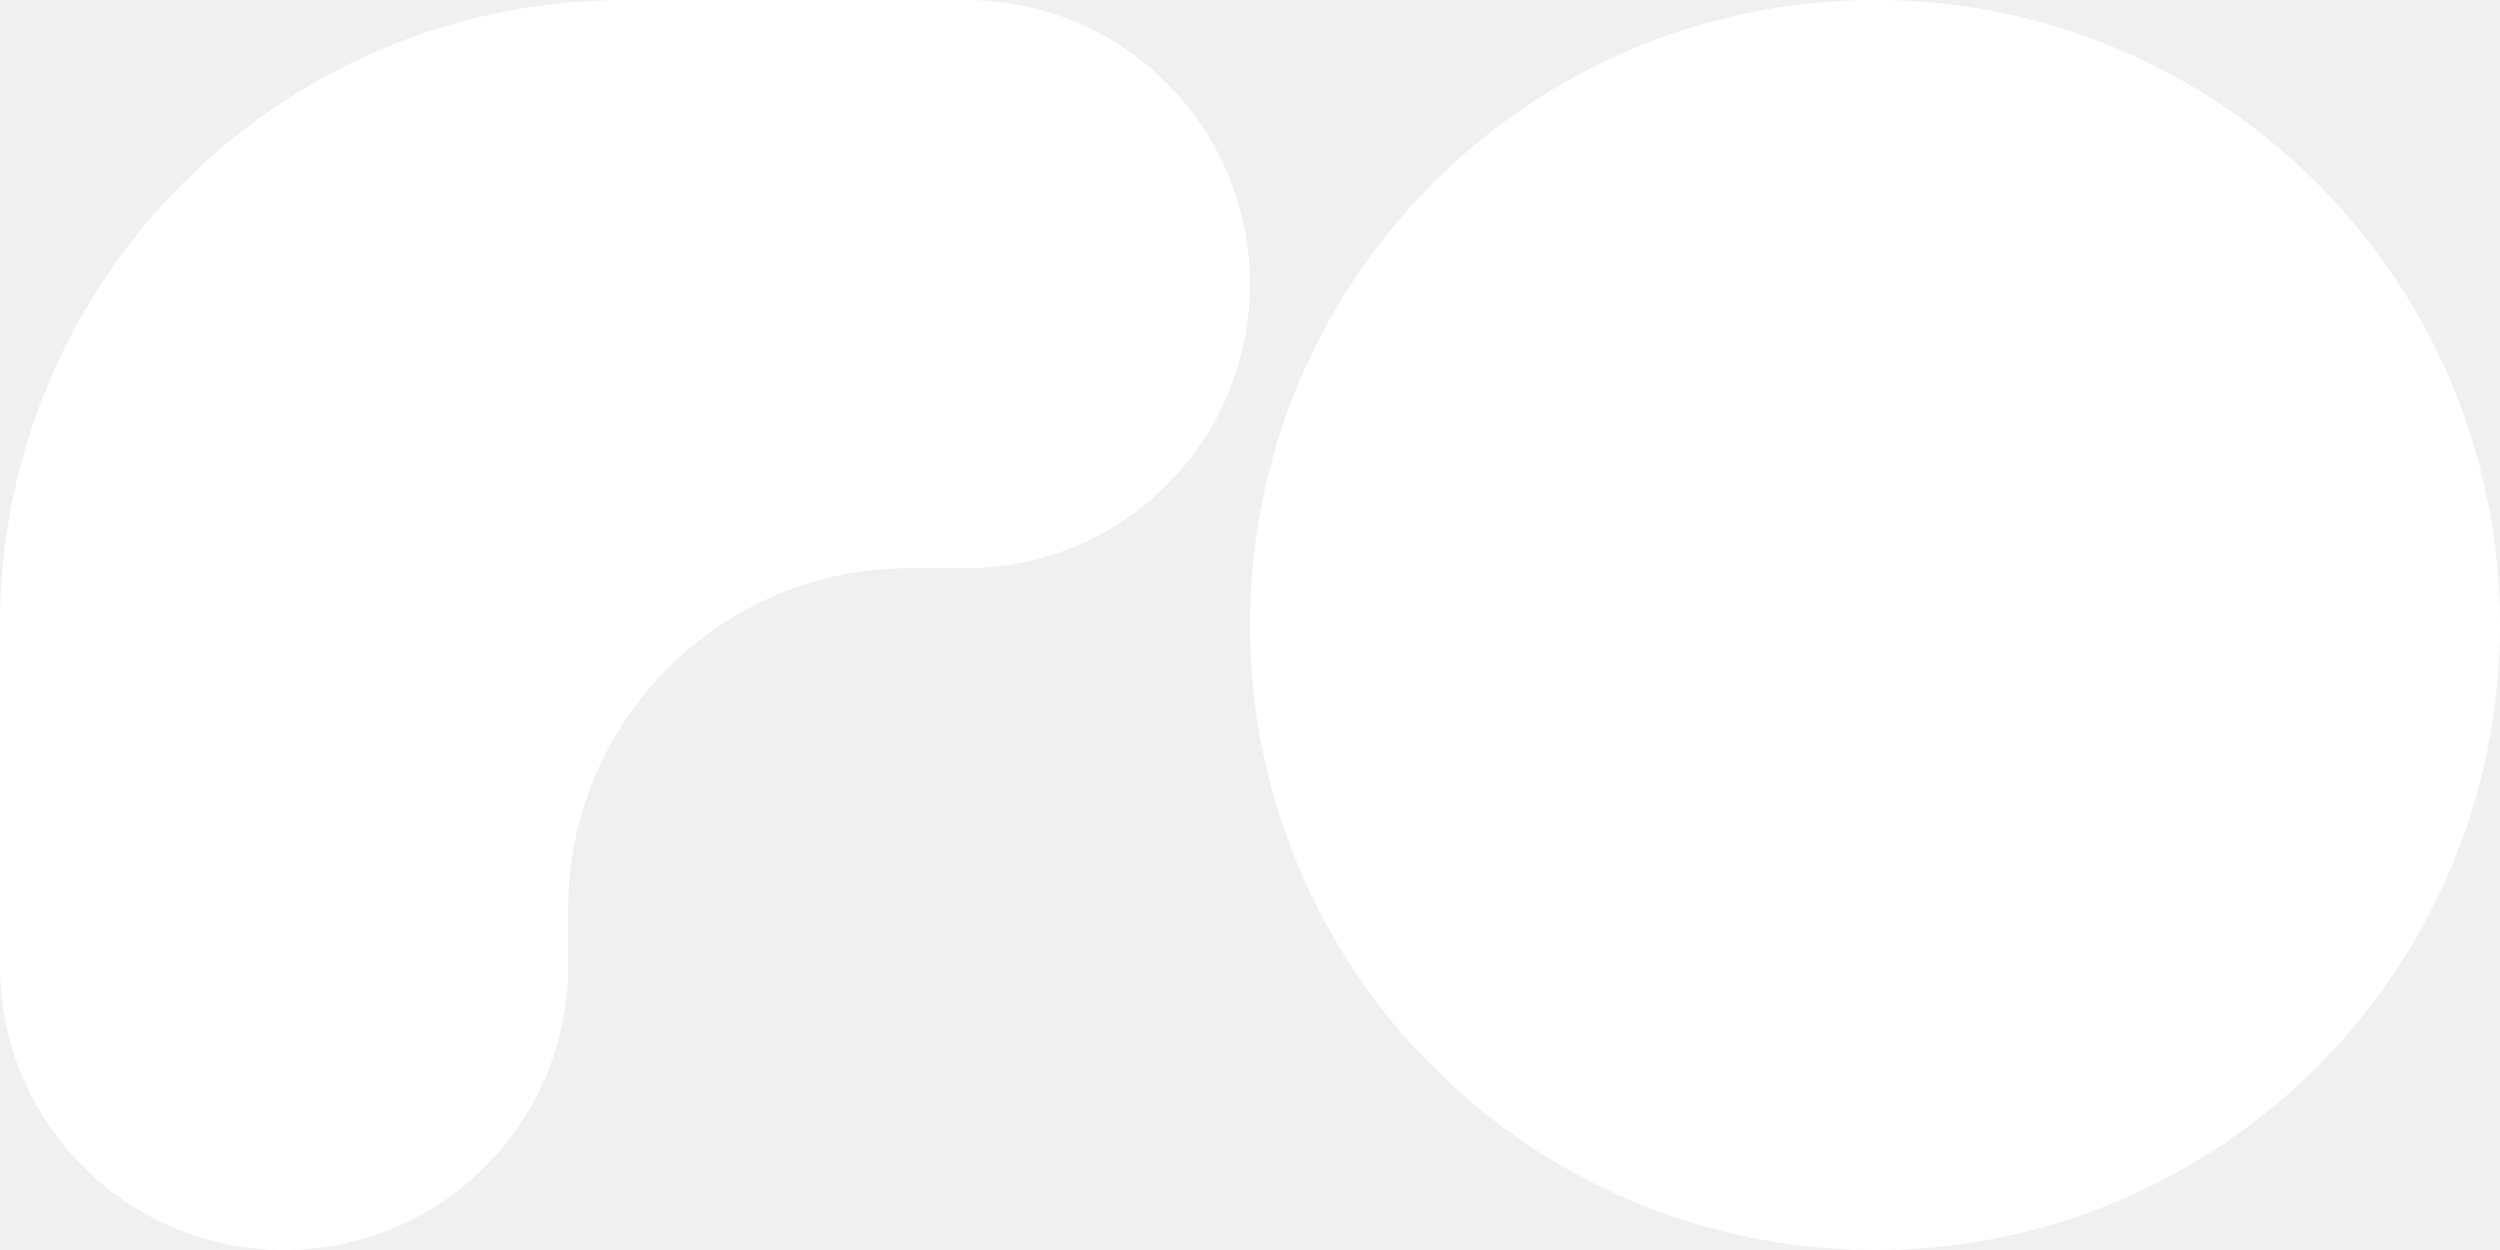
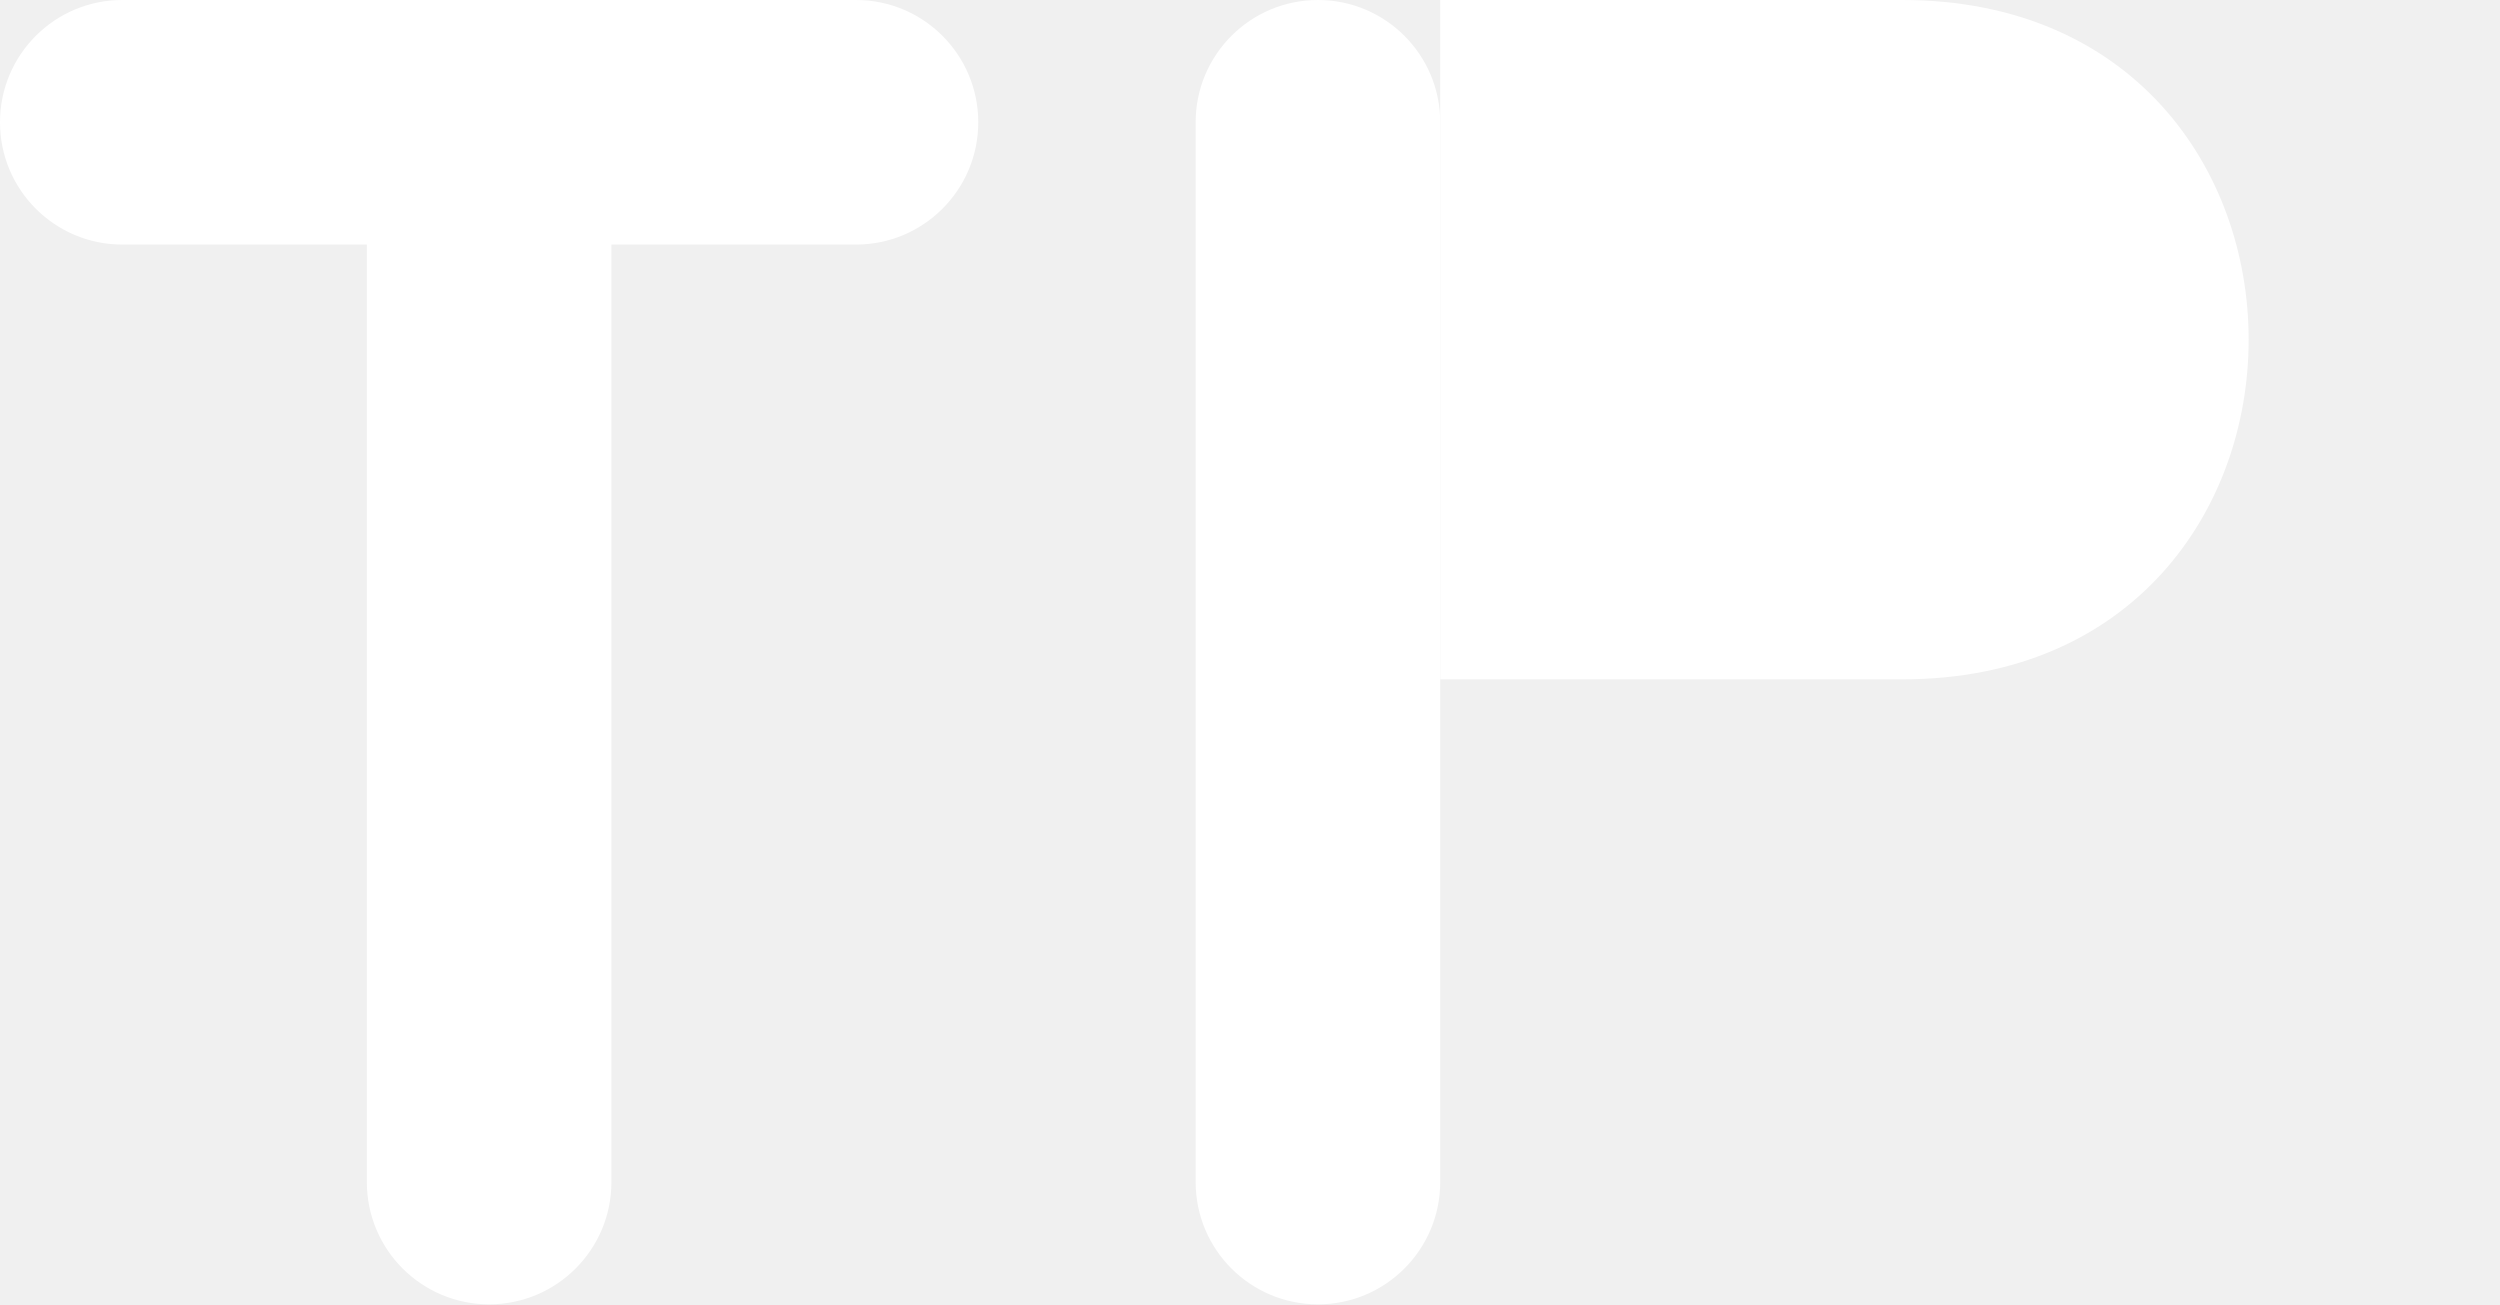
- <svg xmlns="http://www.w3.org/2000/svg" width="42" height="21" viewBox="0 0 42 21" fill="none">
-   <rect x="21" width="21" height="21" rx="10.5" fill="white" />
-   <path fill-rule="evenodd" clip-rule="evenodd" d="M21 4.773C21 2.137 18.863 0 16.227 0H10.5C4.701 0 0 4.701 0 10.5V16.227C0 18.863 2.137 21 4.773 21C7.409 21 9.545 18.863 9.545 16.227V15.273C9.545 12.11 12.11 9.545 15.273 9.545H16.227C18.863 9.545 21 7.409 21 4.773Z" fill="white" />
+ <svg xmlns="http://www.w3.org/2000/svg" width="46" height="24" viewBox="0 0 46 24" fill="none">
+   <rect x="0" y="0" width="18" height="4.5" rx="2.25" fill="white" />
+   <rect x="6.75" y="0" width="4.5" height="24" rx="2.25" fill="white" />
+   <rect x="22" y="0" width="4.5" height="24" rx="2.25" fill="white" />
+   <path d="M26.5 0 H35 C43.5 0 43.5 12.5 35 12.5 H26.5 Z" fill="white" />
</svg>
